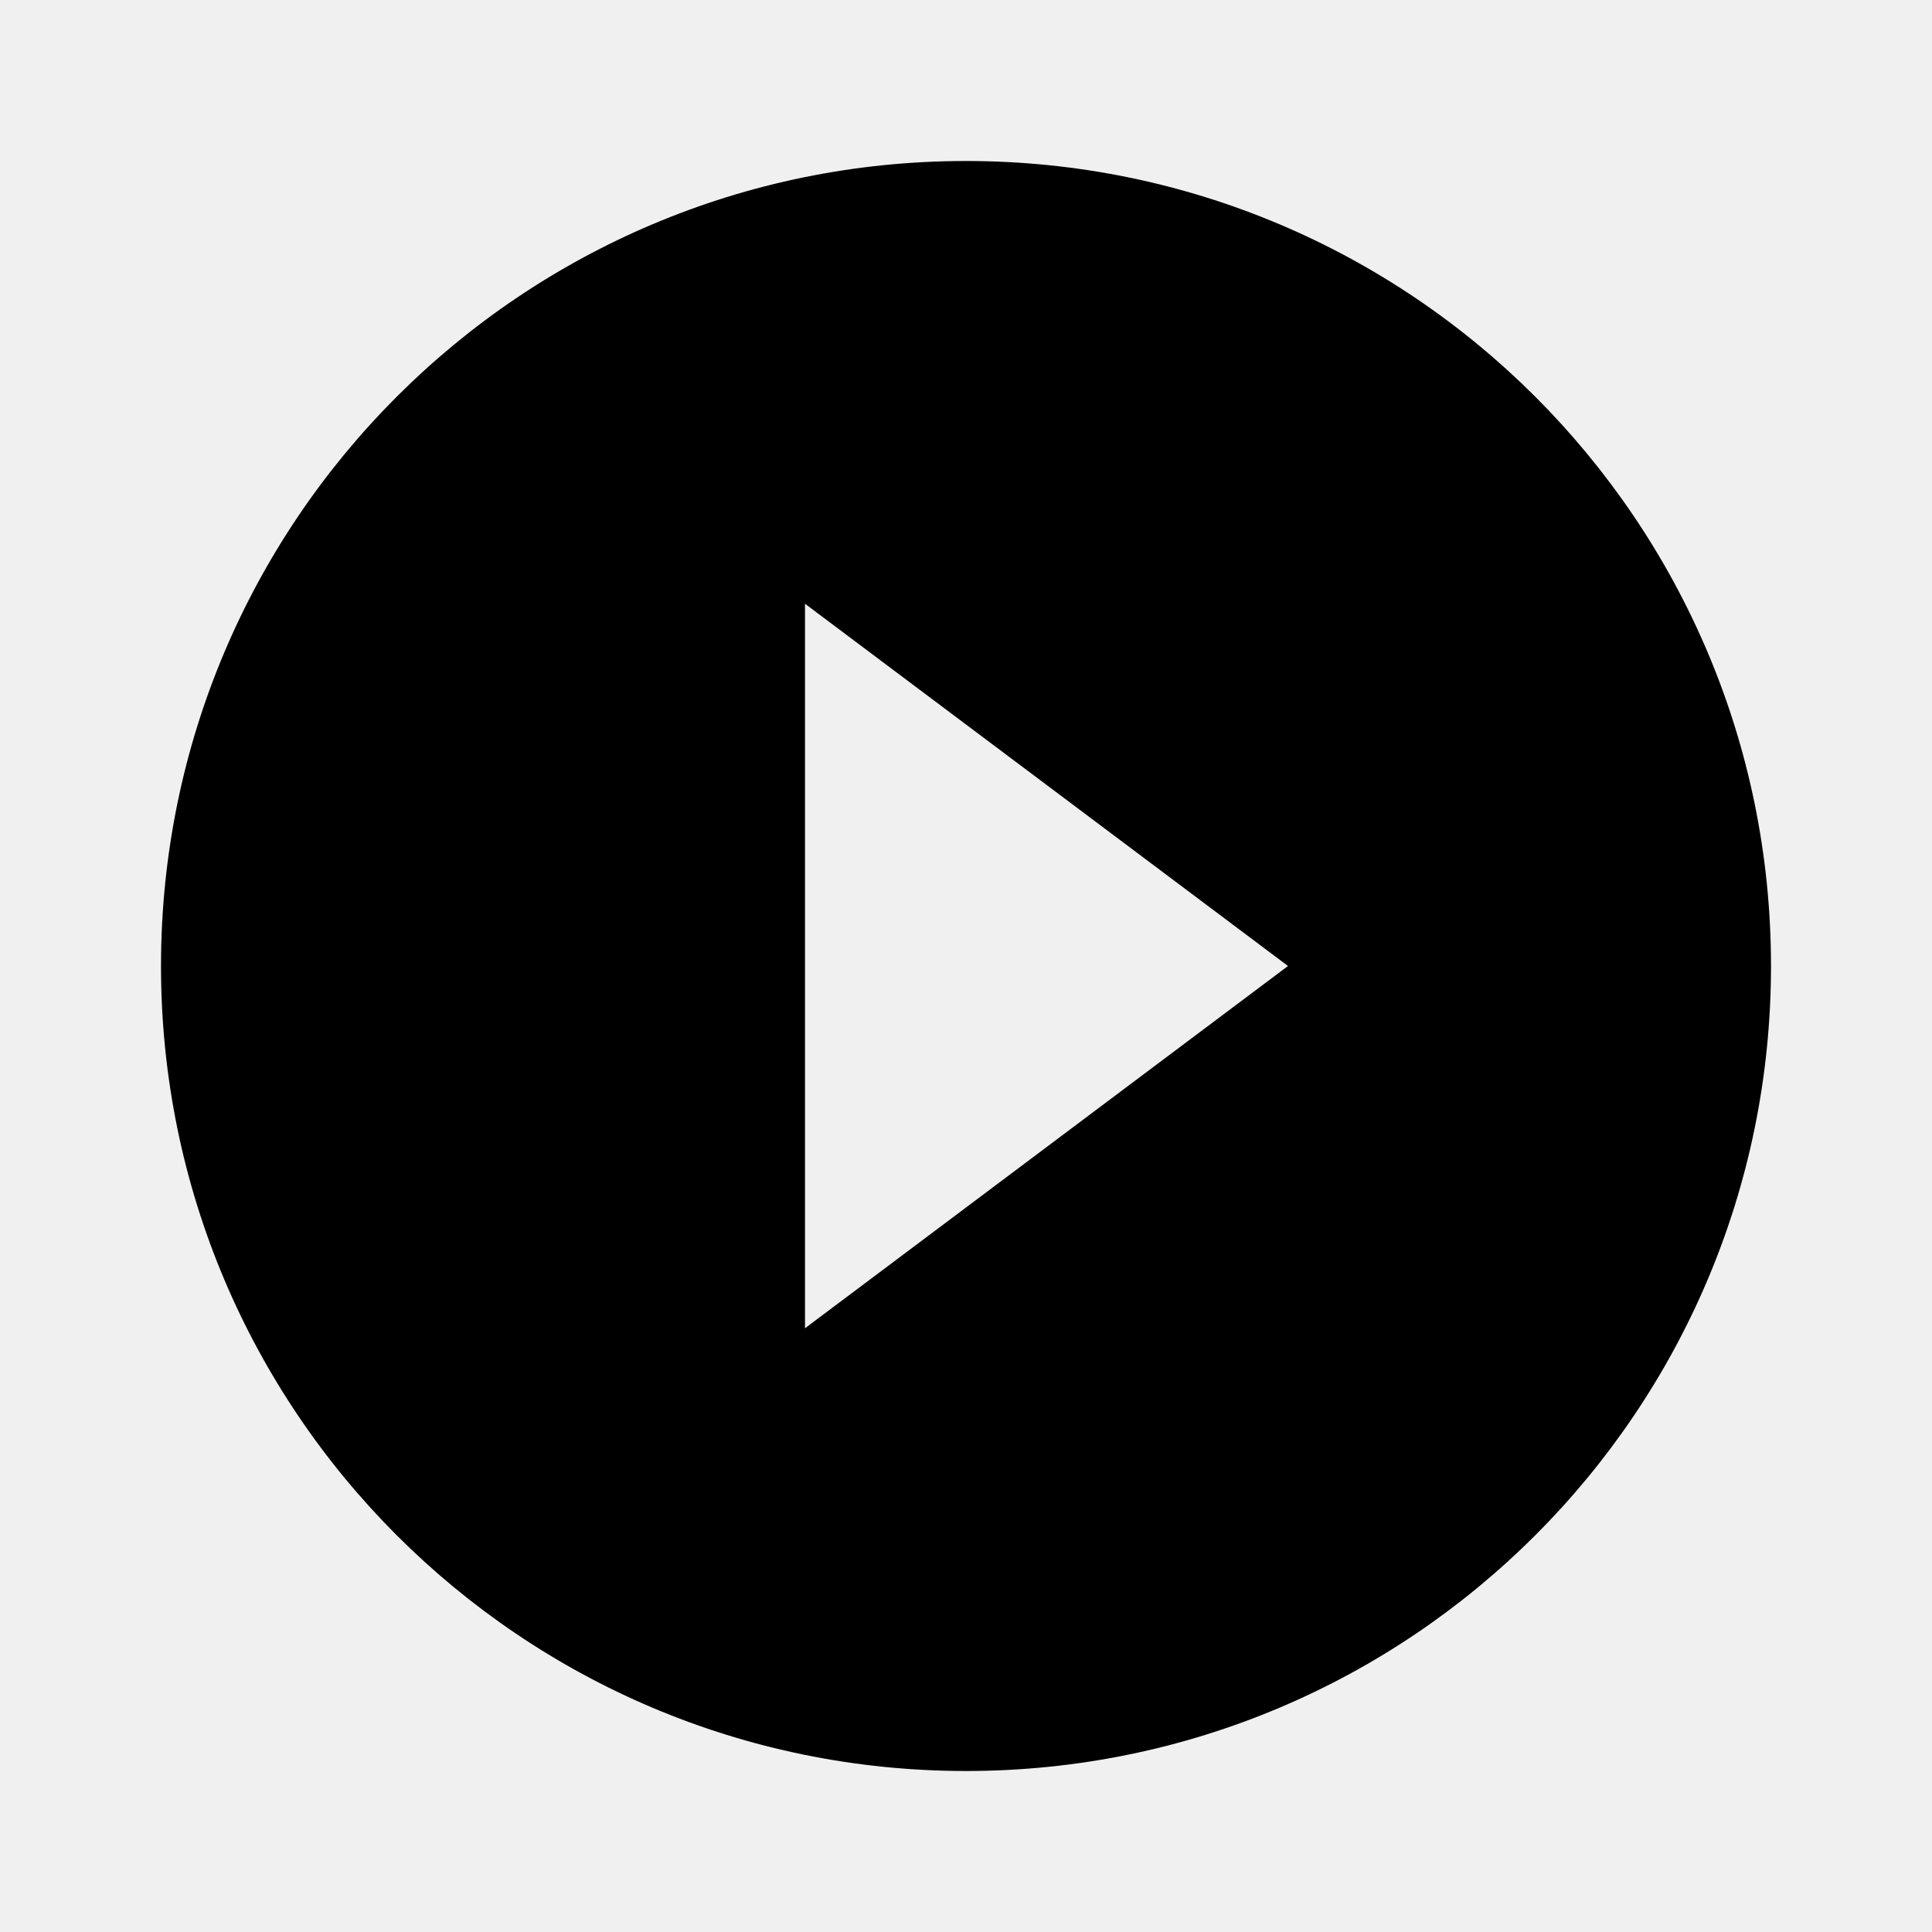
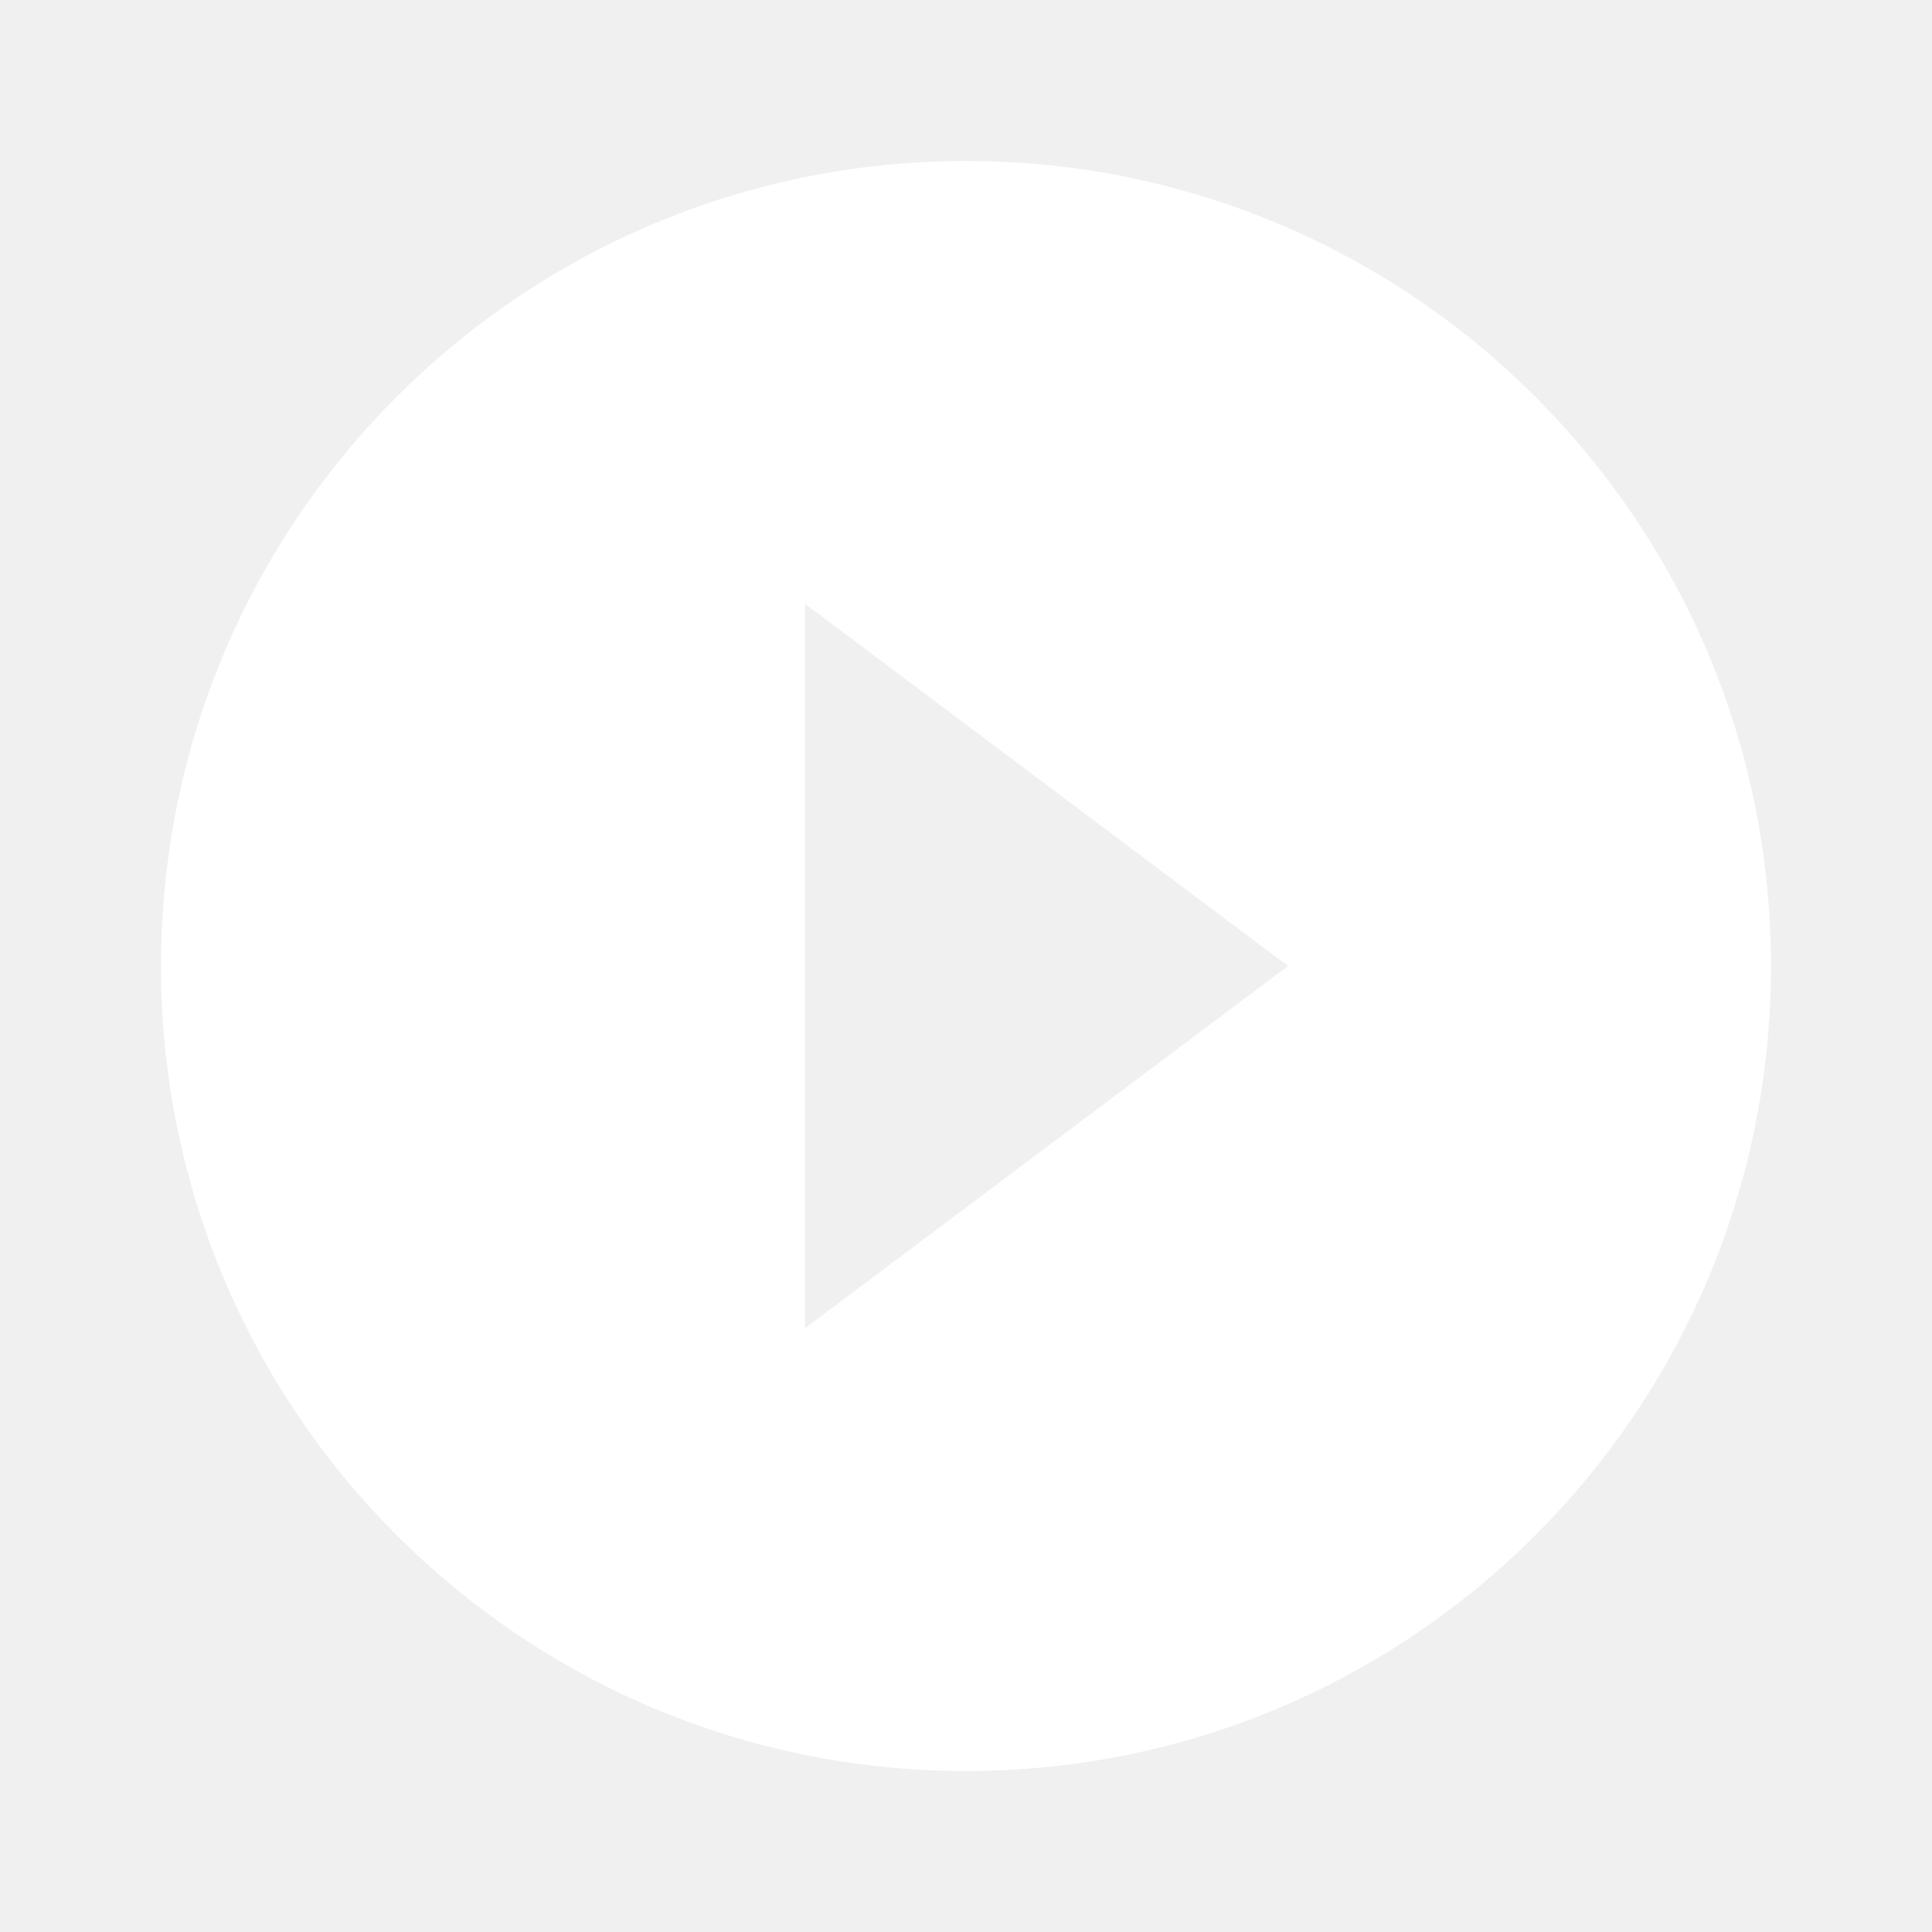
- <svg focusable="false" aria-hidden="true" viewBox="0 0 24 24">
+ <svg xmlns="http://www.w3.org/2000/svg" focusable="false" aria-hidden="true" viewBox="0 0 24 24" fill="#fff">
  <path transform="scale(0.5, 0.5)" d="M24 4C12.95 4 4 12.95 4 24s8.95 20 20 20 20-8.95 20-20S35.05 4 24 4zm-4 29V15l12 9-12 9z" />
</svg>
